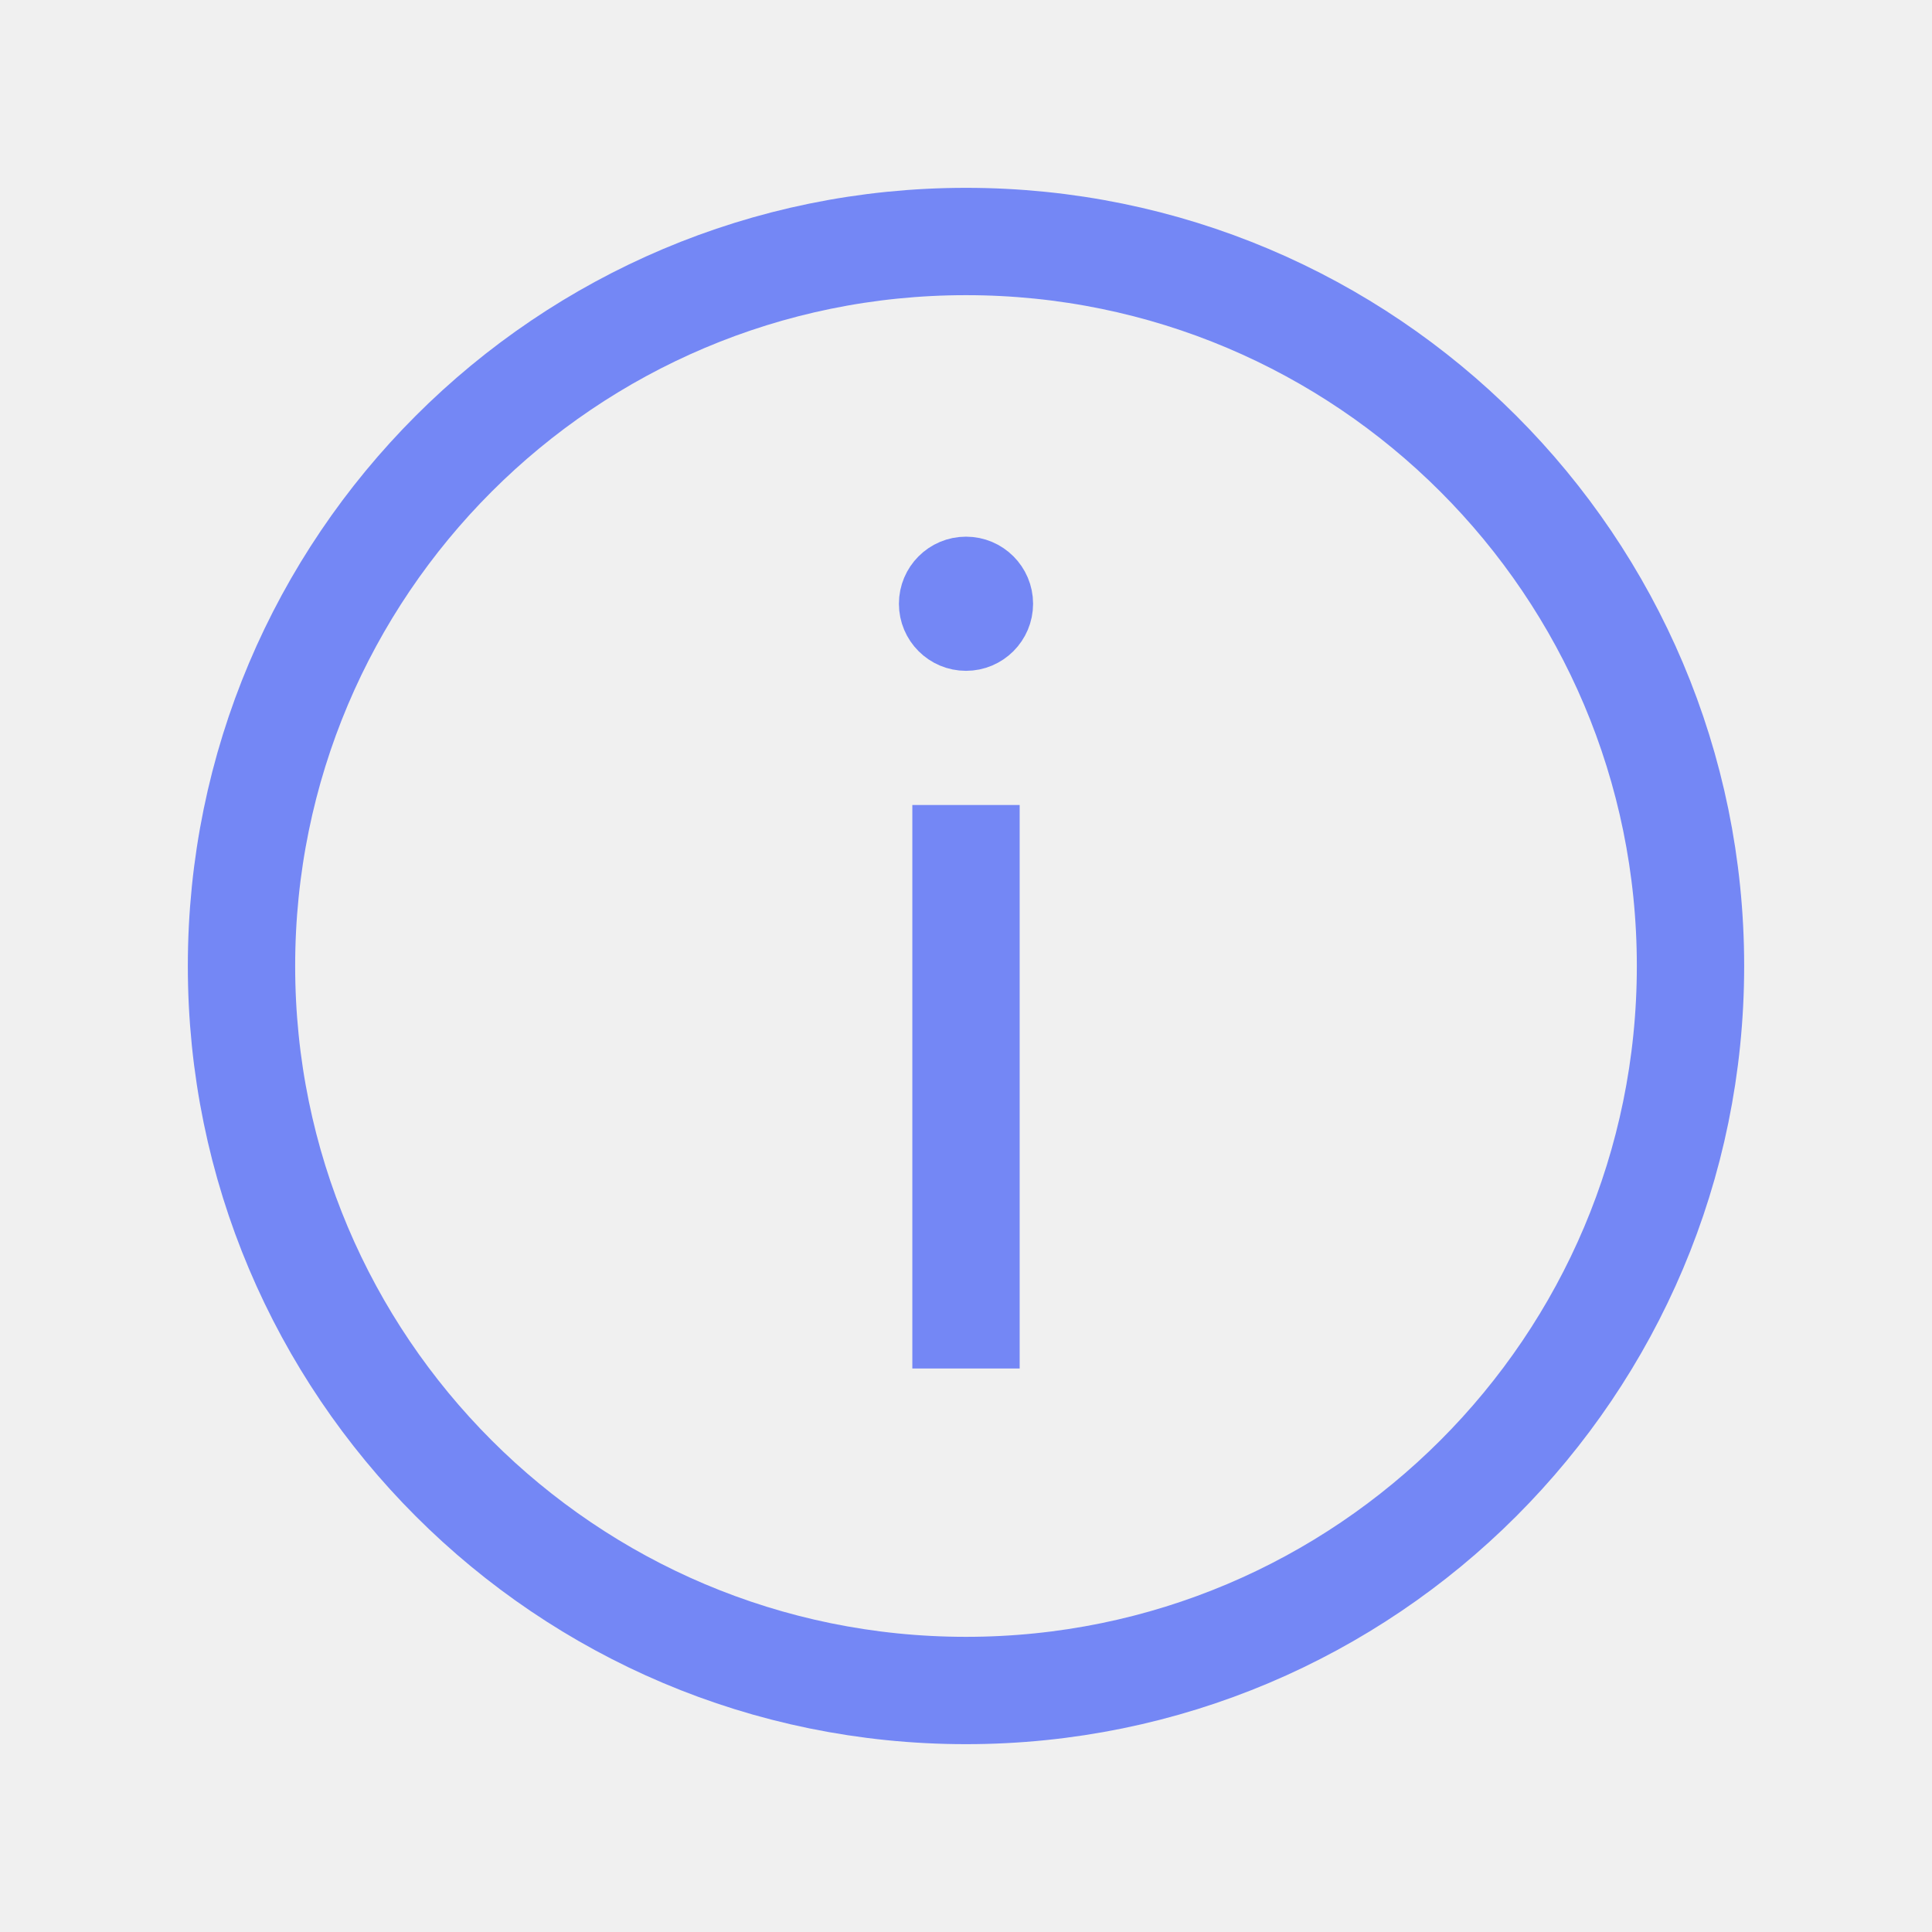
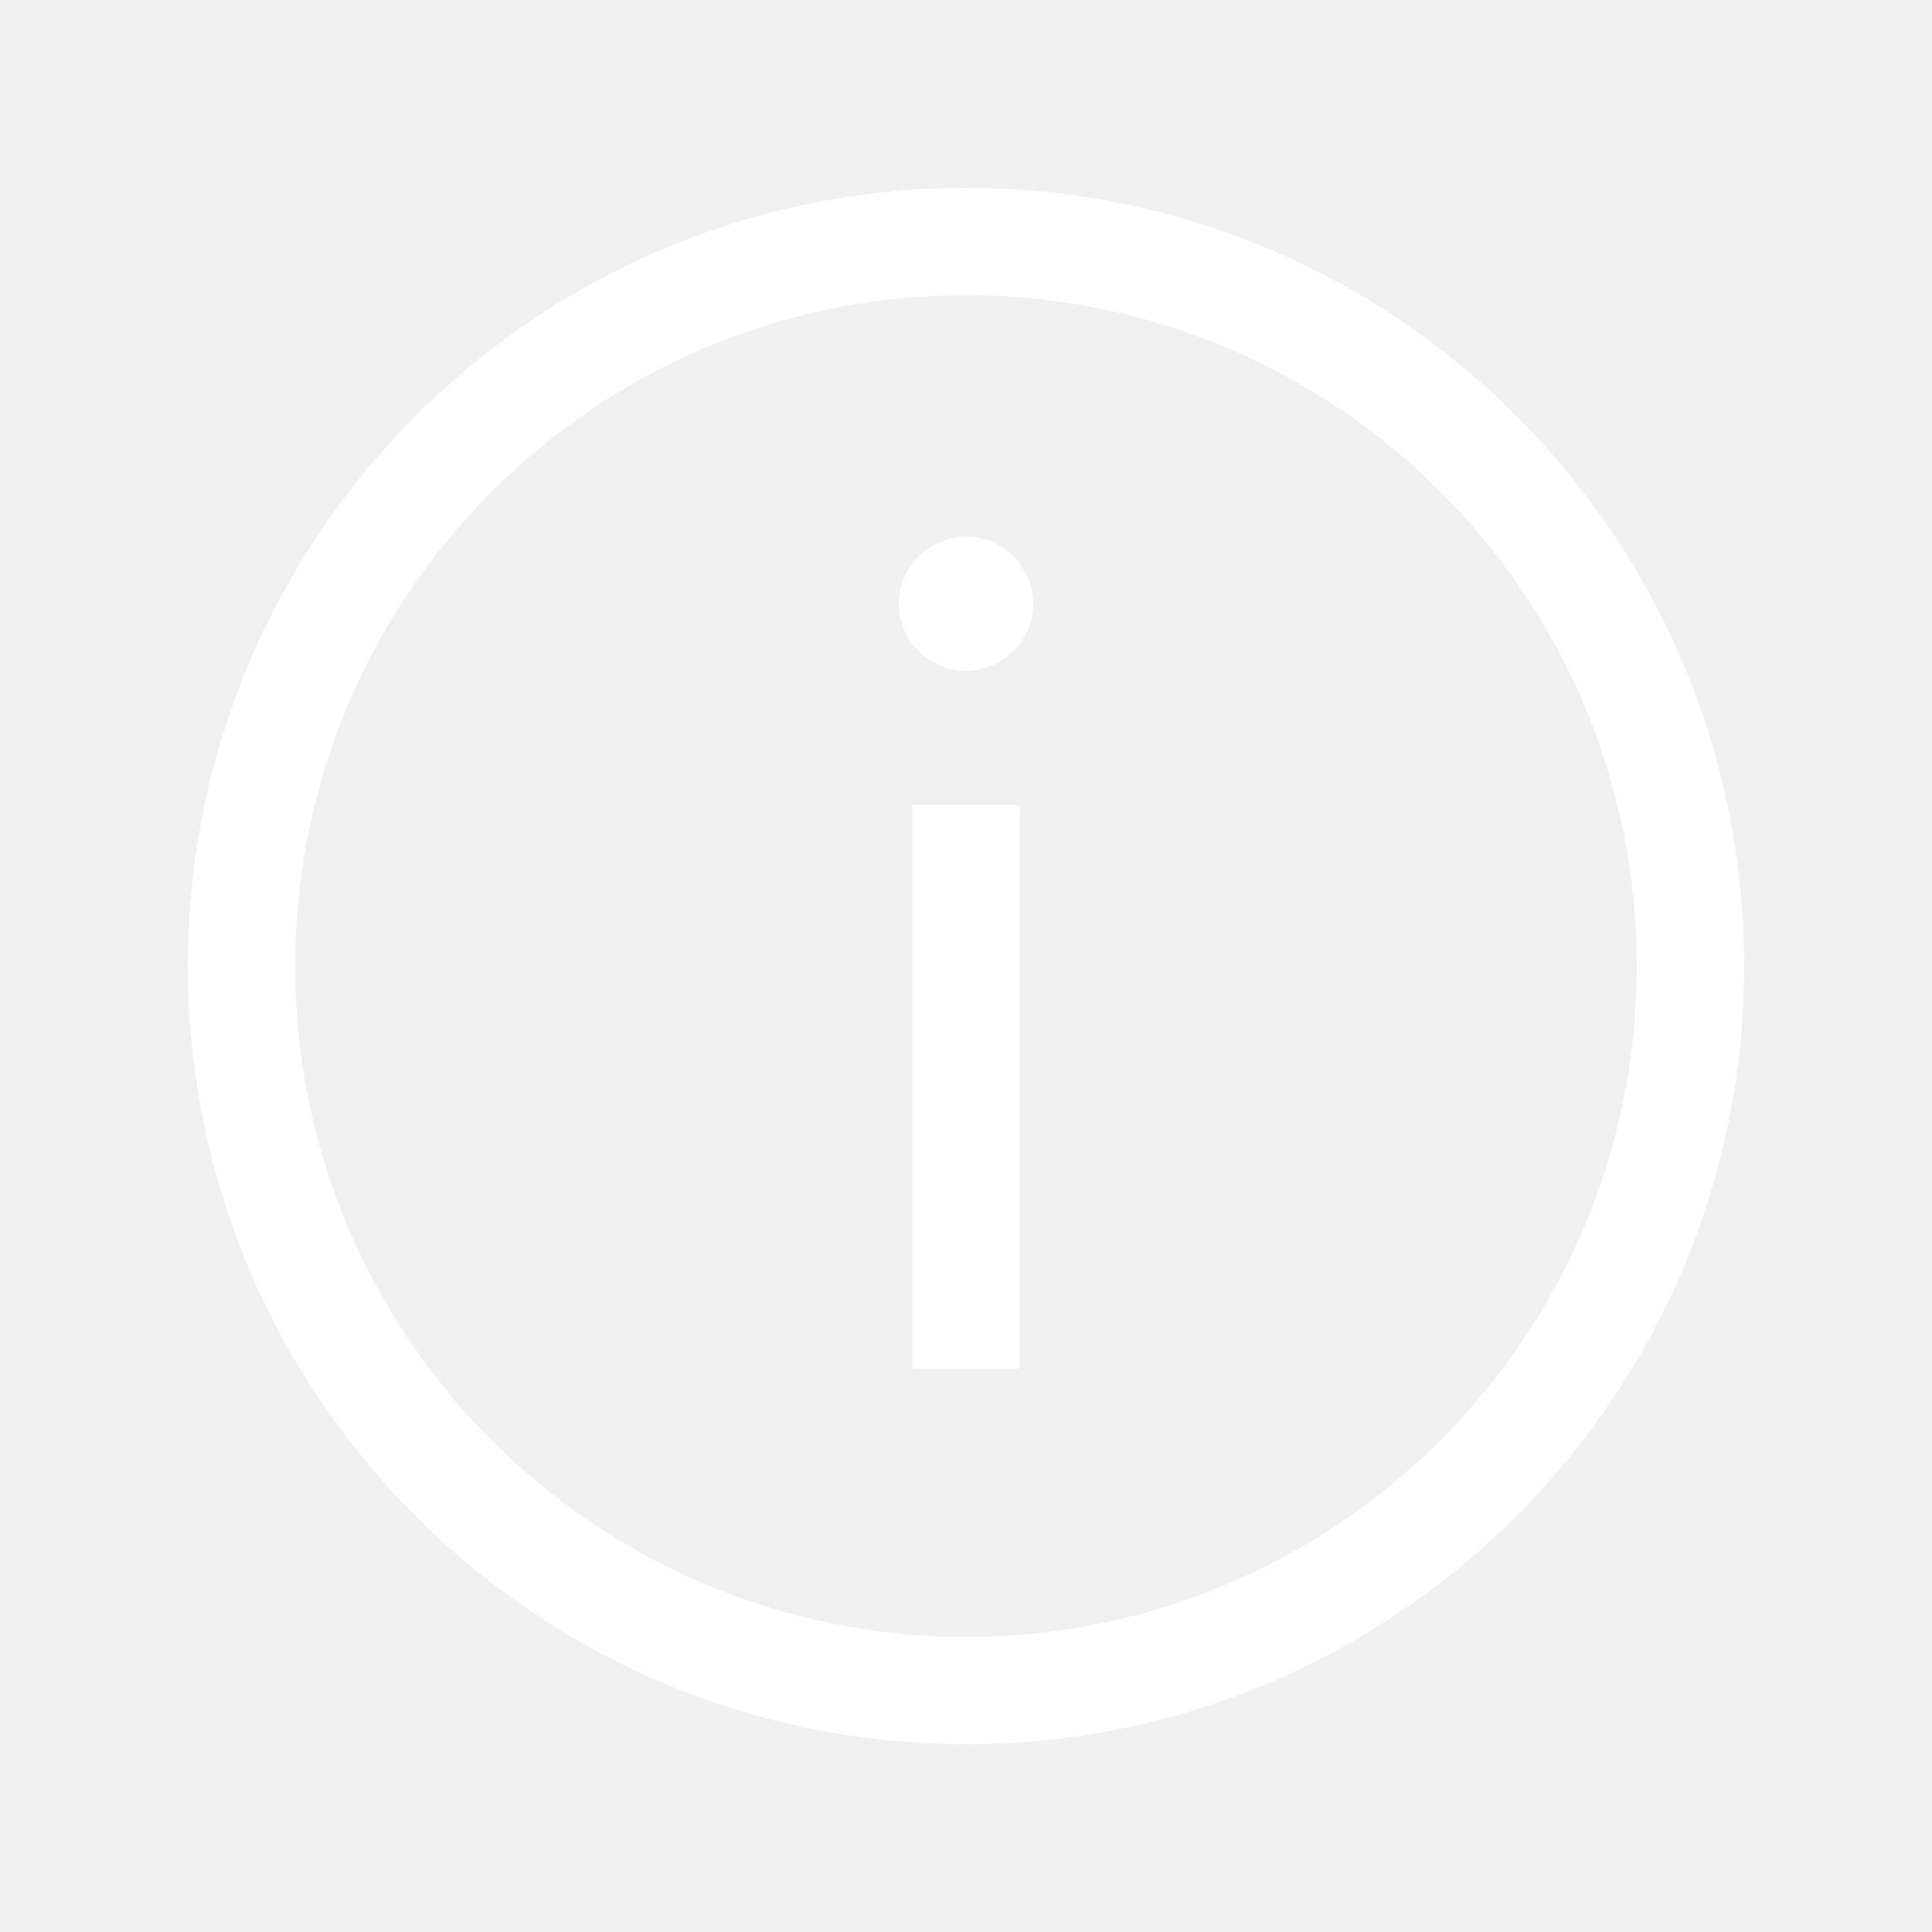
<svg xmlns="http://www.w3.org/2000/svg" width="36" height="36" viewBox="0 0 36 36" fill="none">
-   <circle cx="18" cy="18" r="13.5" stroke="#7487F5" stroke-width="2" />
-   <path d="M18.75 11.25C18.75 11.664 18.414 12 18 12C17.586 12 17.25 11.664 17.25 11.25C17.25 10.836 17.586 10.5 18 10.5C18.414 10.5 18.75 10.836 18.75 11.25Z" fill="#7487F5" stroke="#7487F5" />
-   <path d="M18 25.5V15" stroke="#7487F5" stroke-width="2" />
+   <circle cx="18" cy="18" r="13.5" stroke="white" stroke-width="2" />
+   <path d="M18.75 11.25C18.75 11.664 18.414 12 18 12C17.586 12 17.25 11.664 17.25 11.25C17.25 10.836 17.586 10.5 18 10.5C18.414 10.5 18.75 10.836 18.75 11.25Z" fill="white" stroke="white" />
+   <path d="M18 25.5V15" stroke="white" stroke-width="2" />
</svg>
